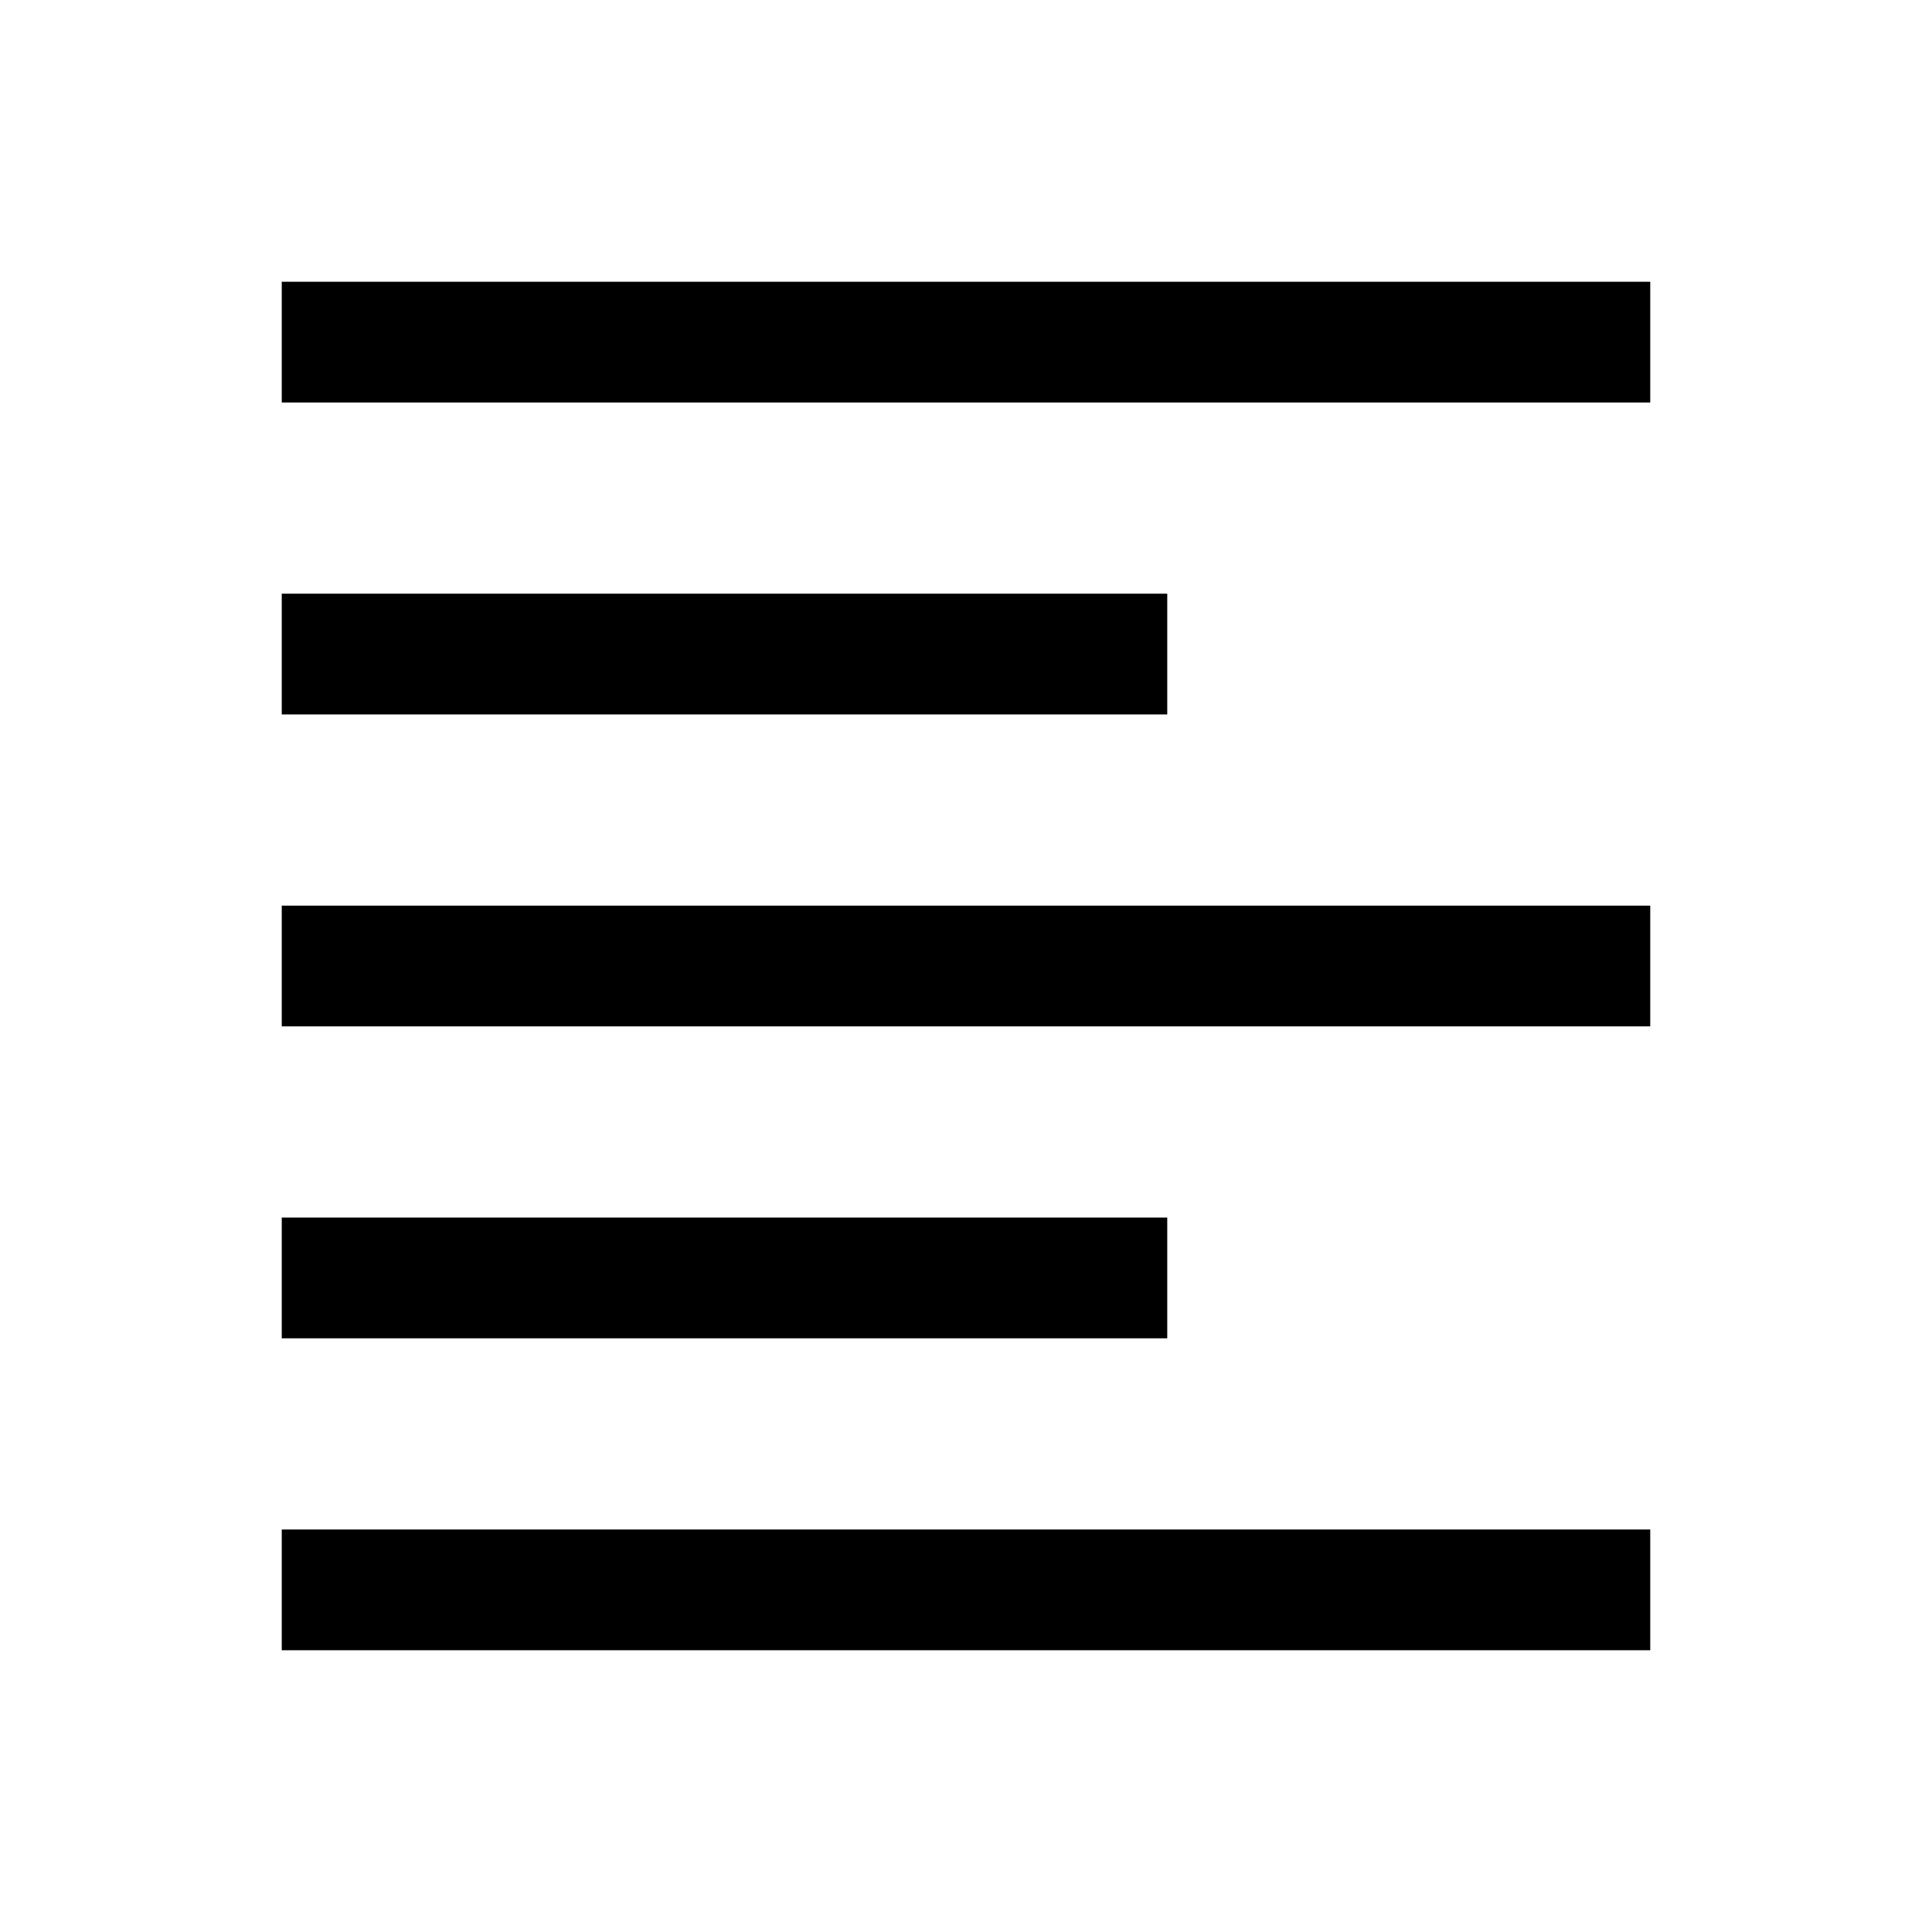
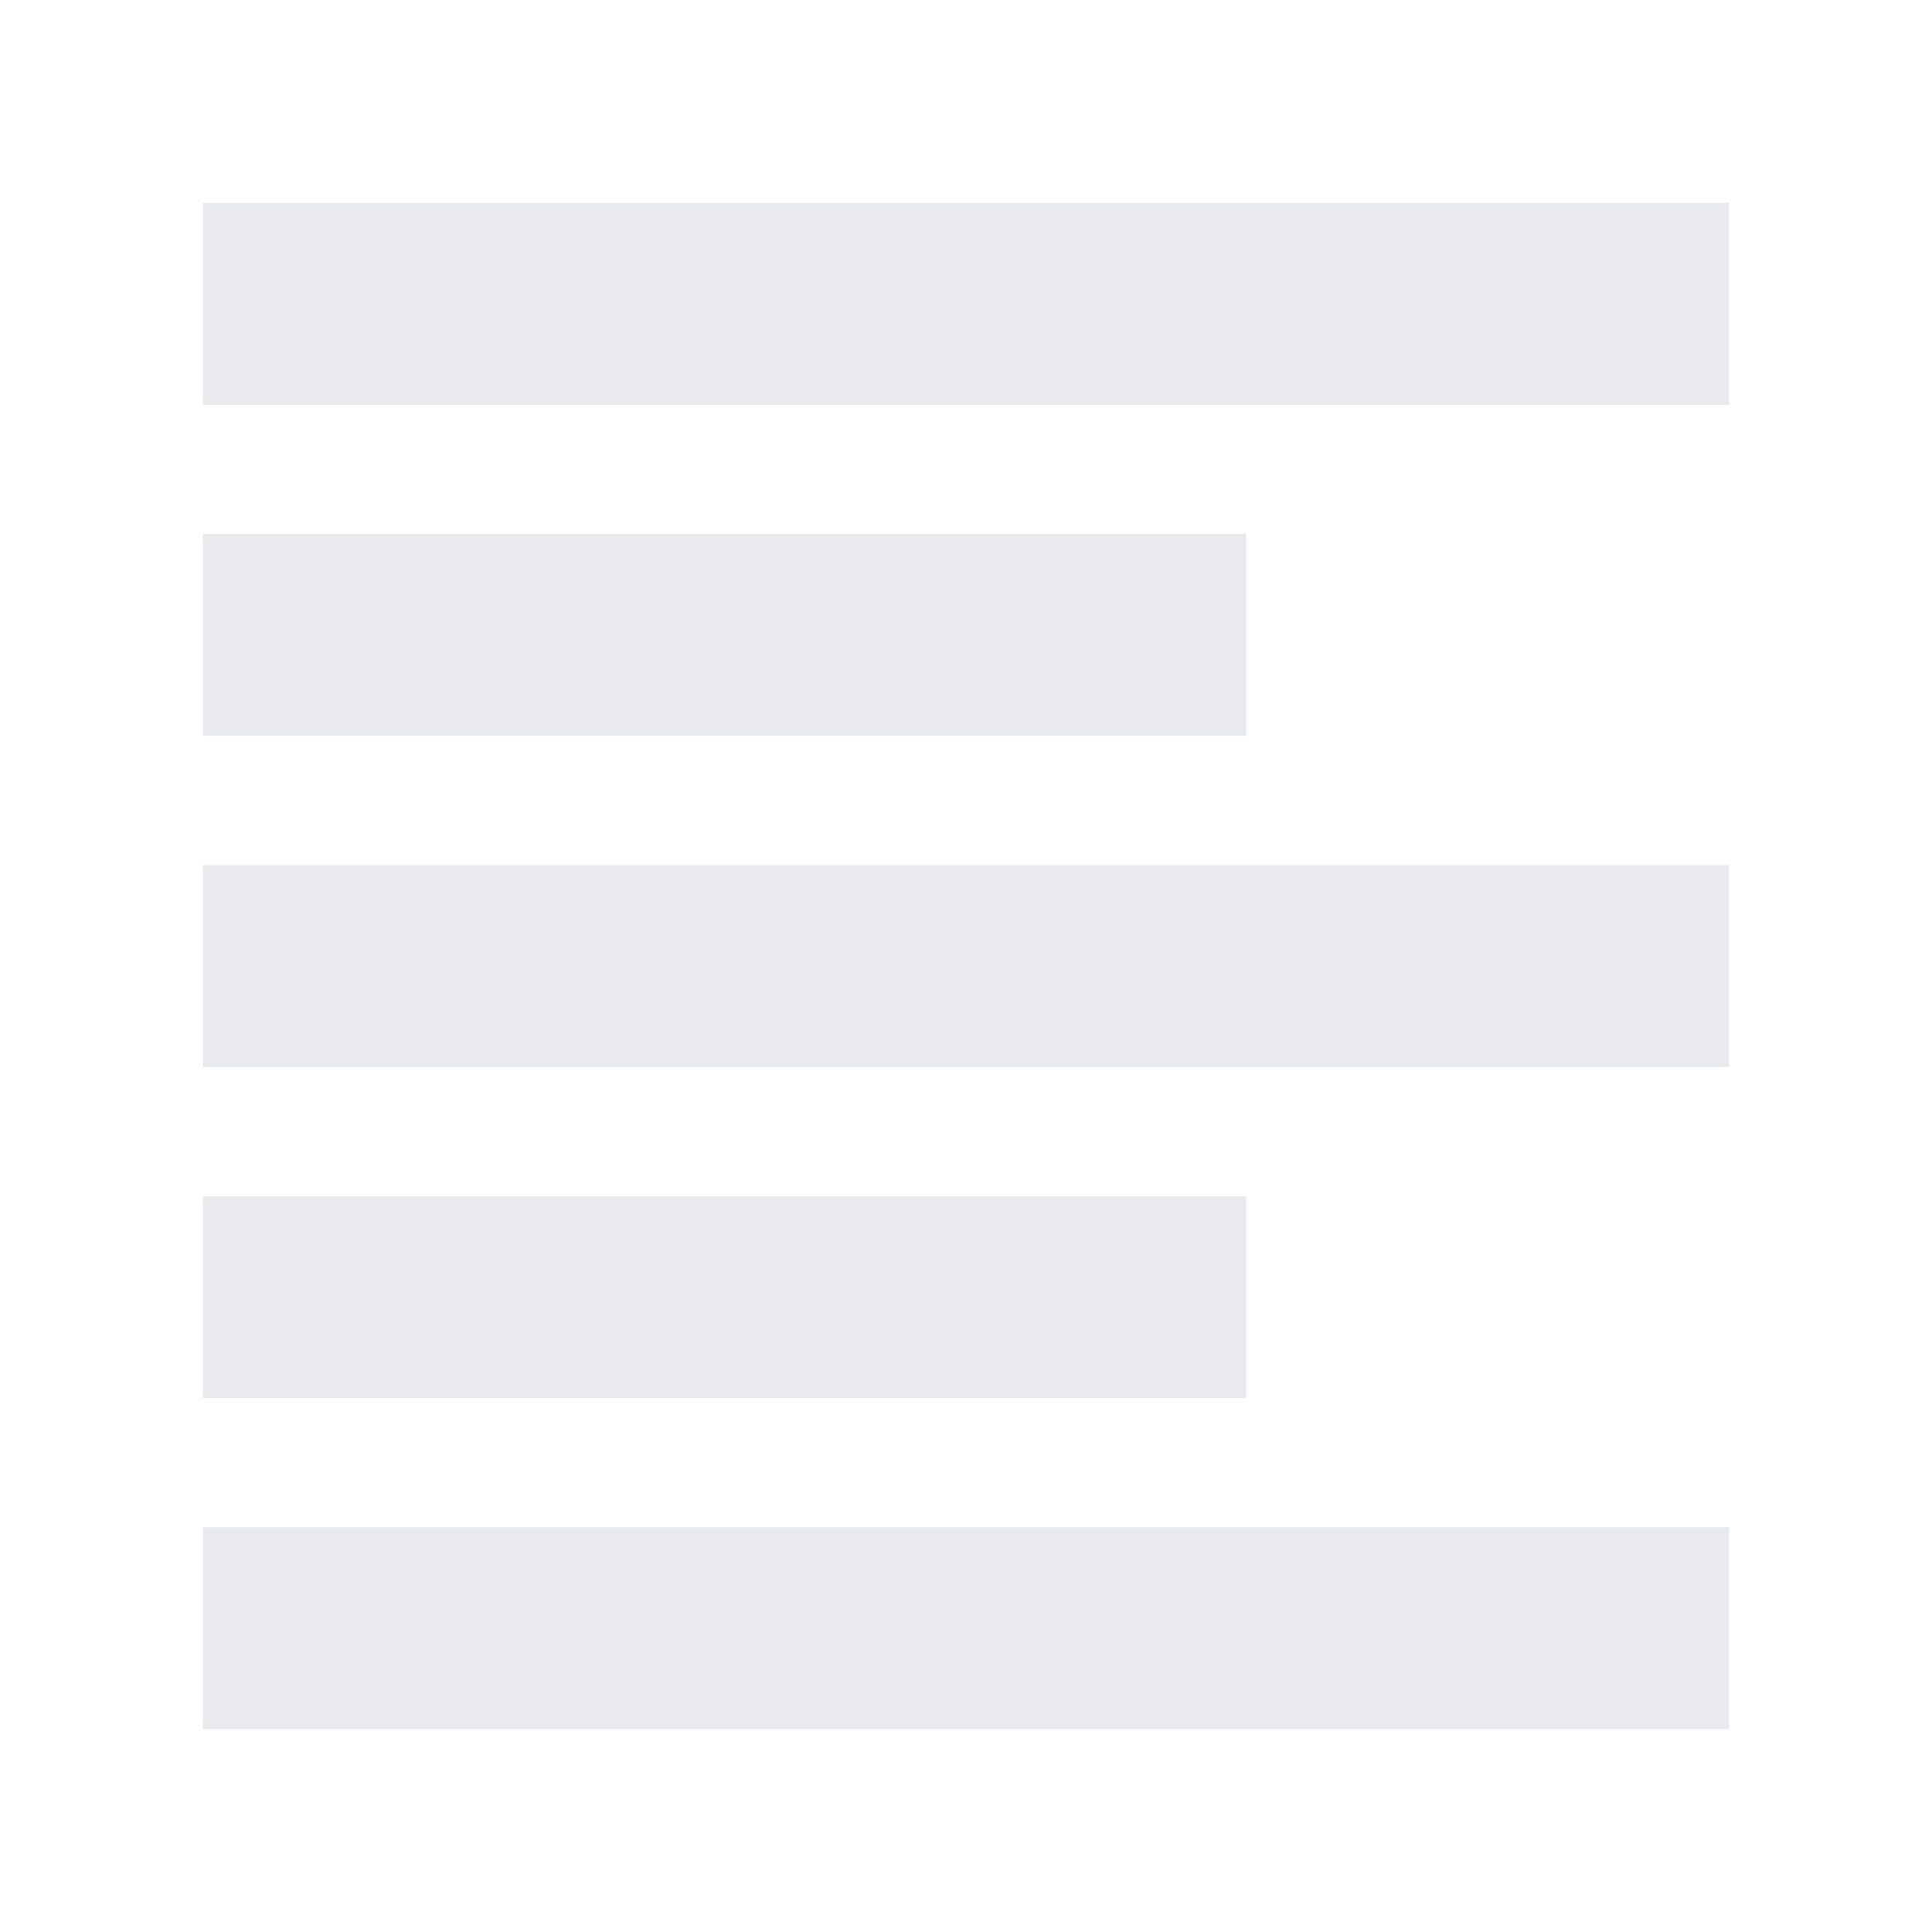
- <svg xmlns="http://www.w3.org/2000/svg" height="24" viewBox="0 -960 960 960" width="24">
-   <path d="M140.001-140.001V-200h679.998v59.999H140.001Zm0-155V-355h439.998v59.999H140.001Zm0-155v-59.998h679.998v59.998H140.001Zm0-154.999v-59.999h439.998V-605H140.001Zm0-155v-59.999h679.998V-760H140.001Z" />
+ <svg xmlns="http://www.w3.org/2000/svg" height="24px" viewBox="0 -960 960 960" width="24px" fill="#e8eaed">
+   <path d="M100.78-100.78v-100.35h758.44v100.35H100.78Zm0-164.52v-100.35h518.44v100.35H100.78Zm0-164.53v-100.34h758.44v100.34H100.78Zm0-164.52V-694.7h518.44v100.35H100.78Zm0-164.52v-100.35h758.44v100.35H100.78Z" />
</svg>
